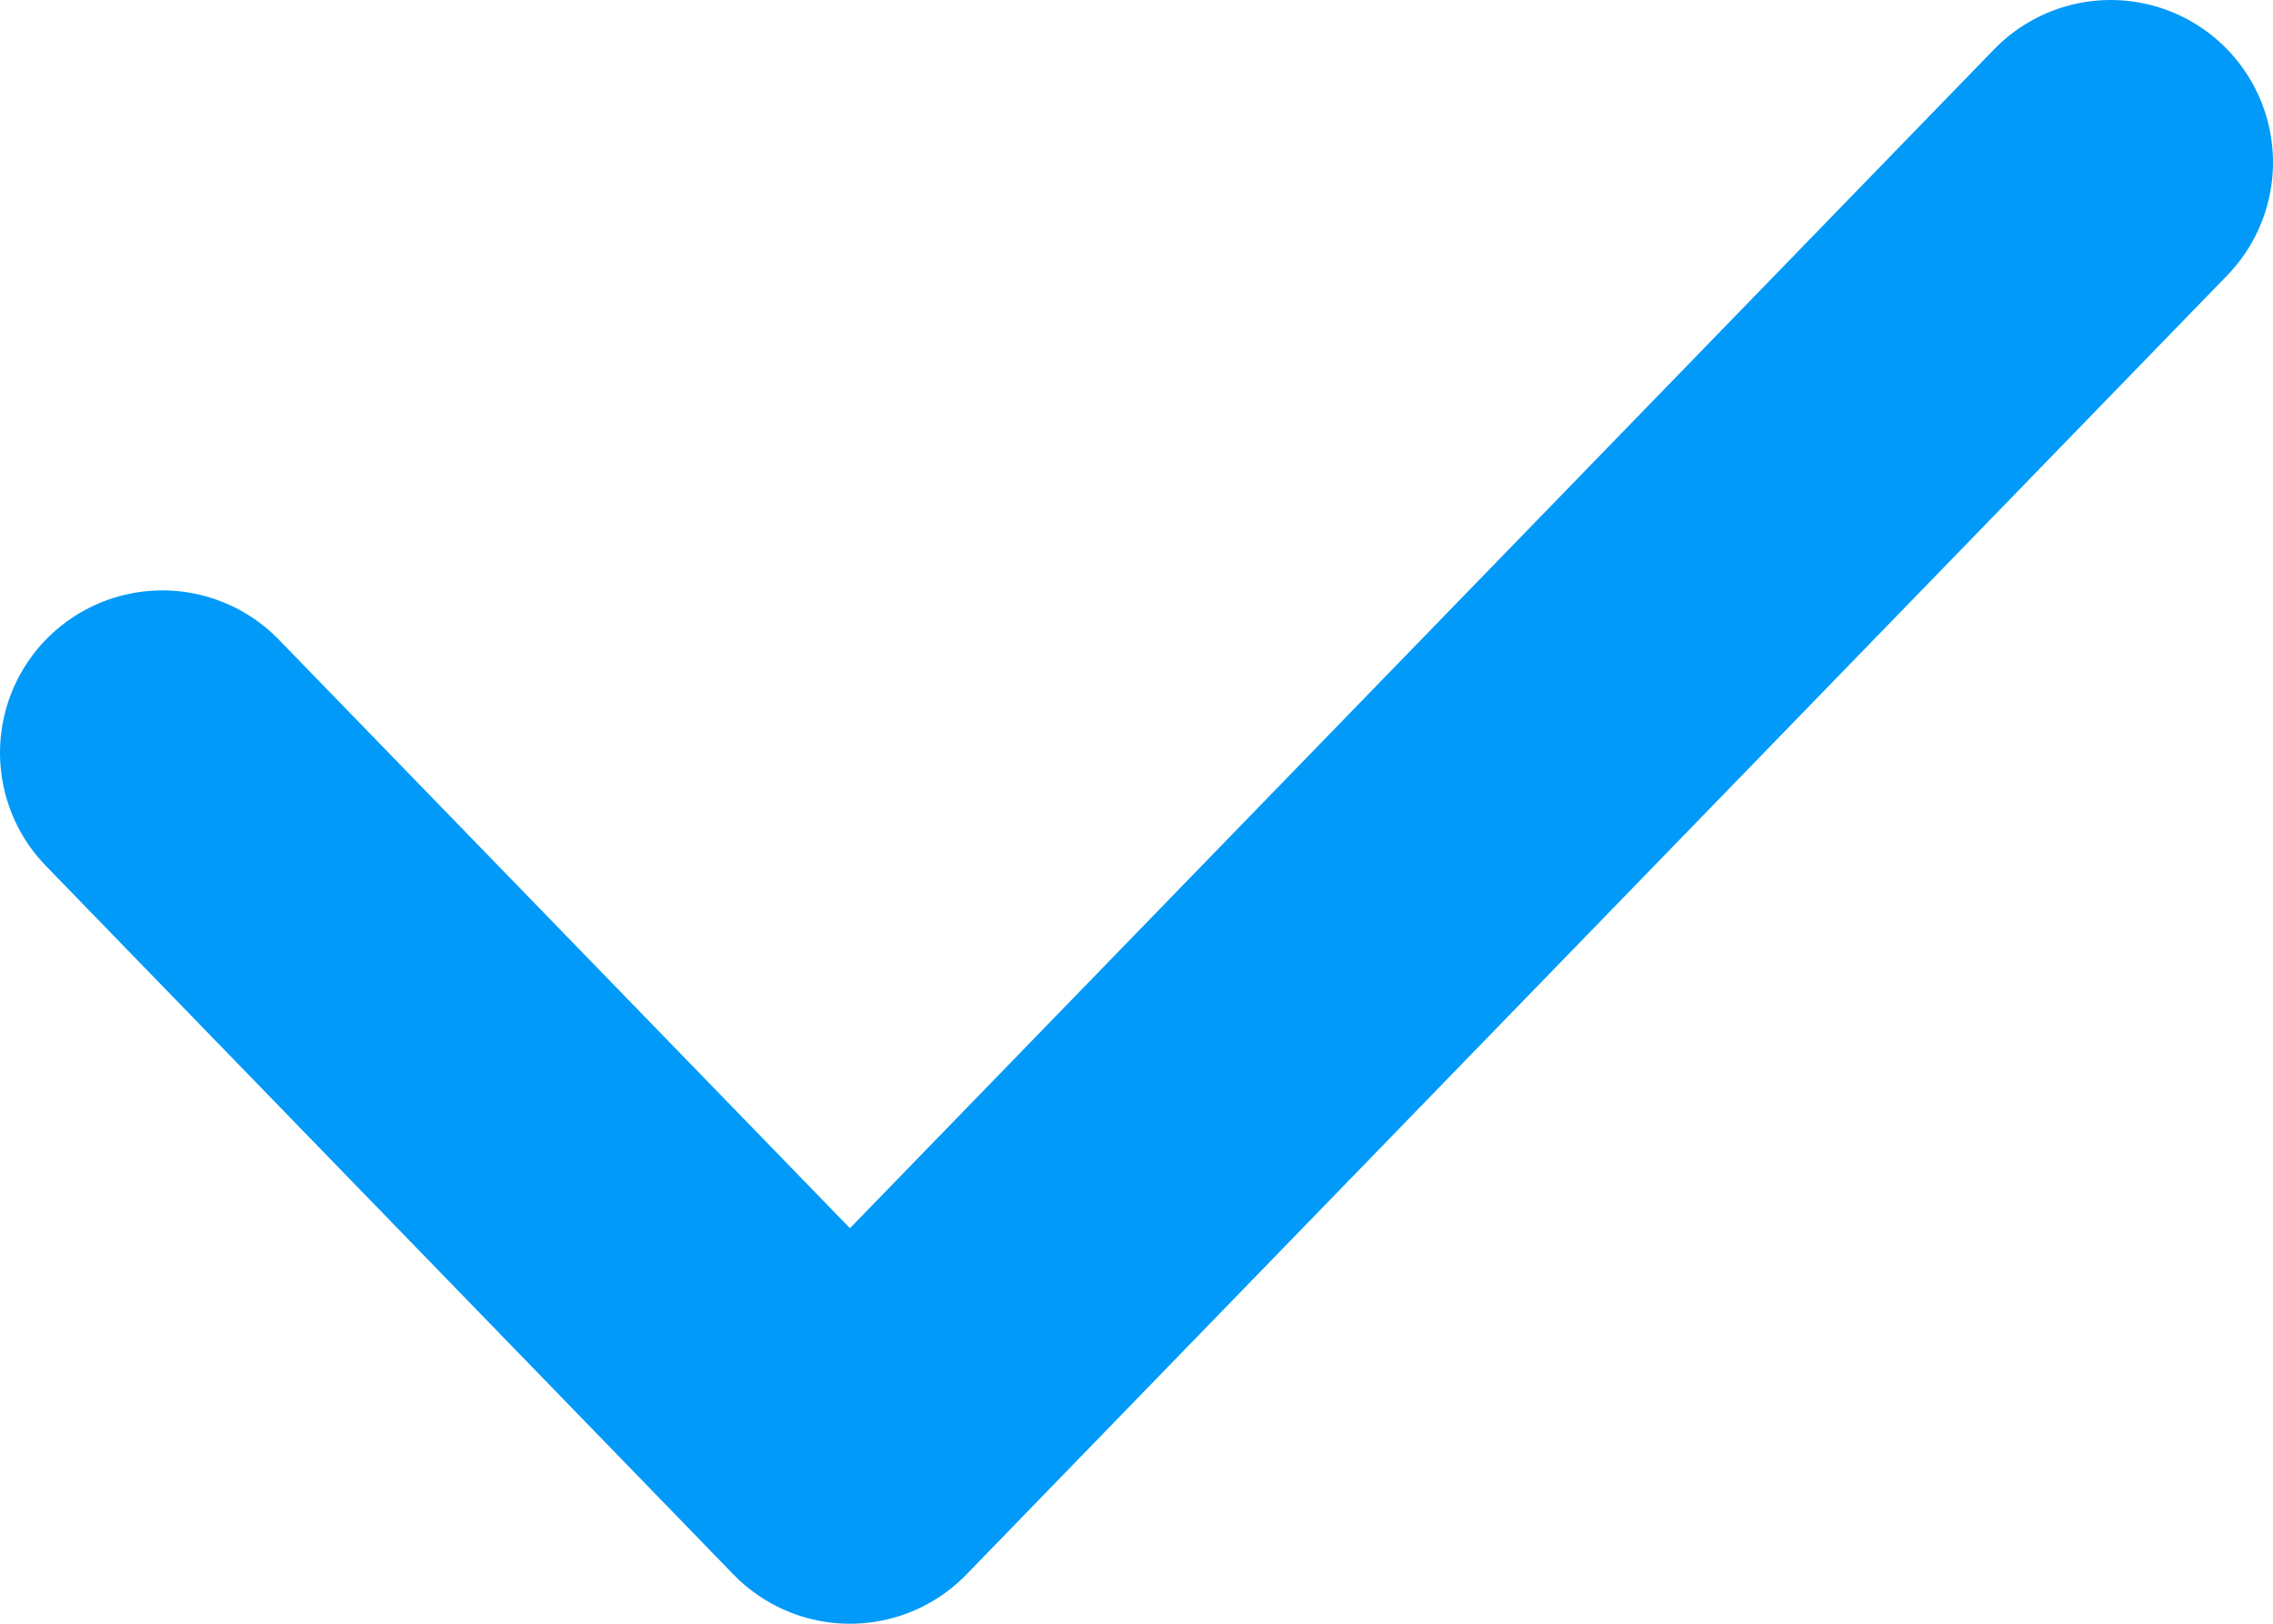
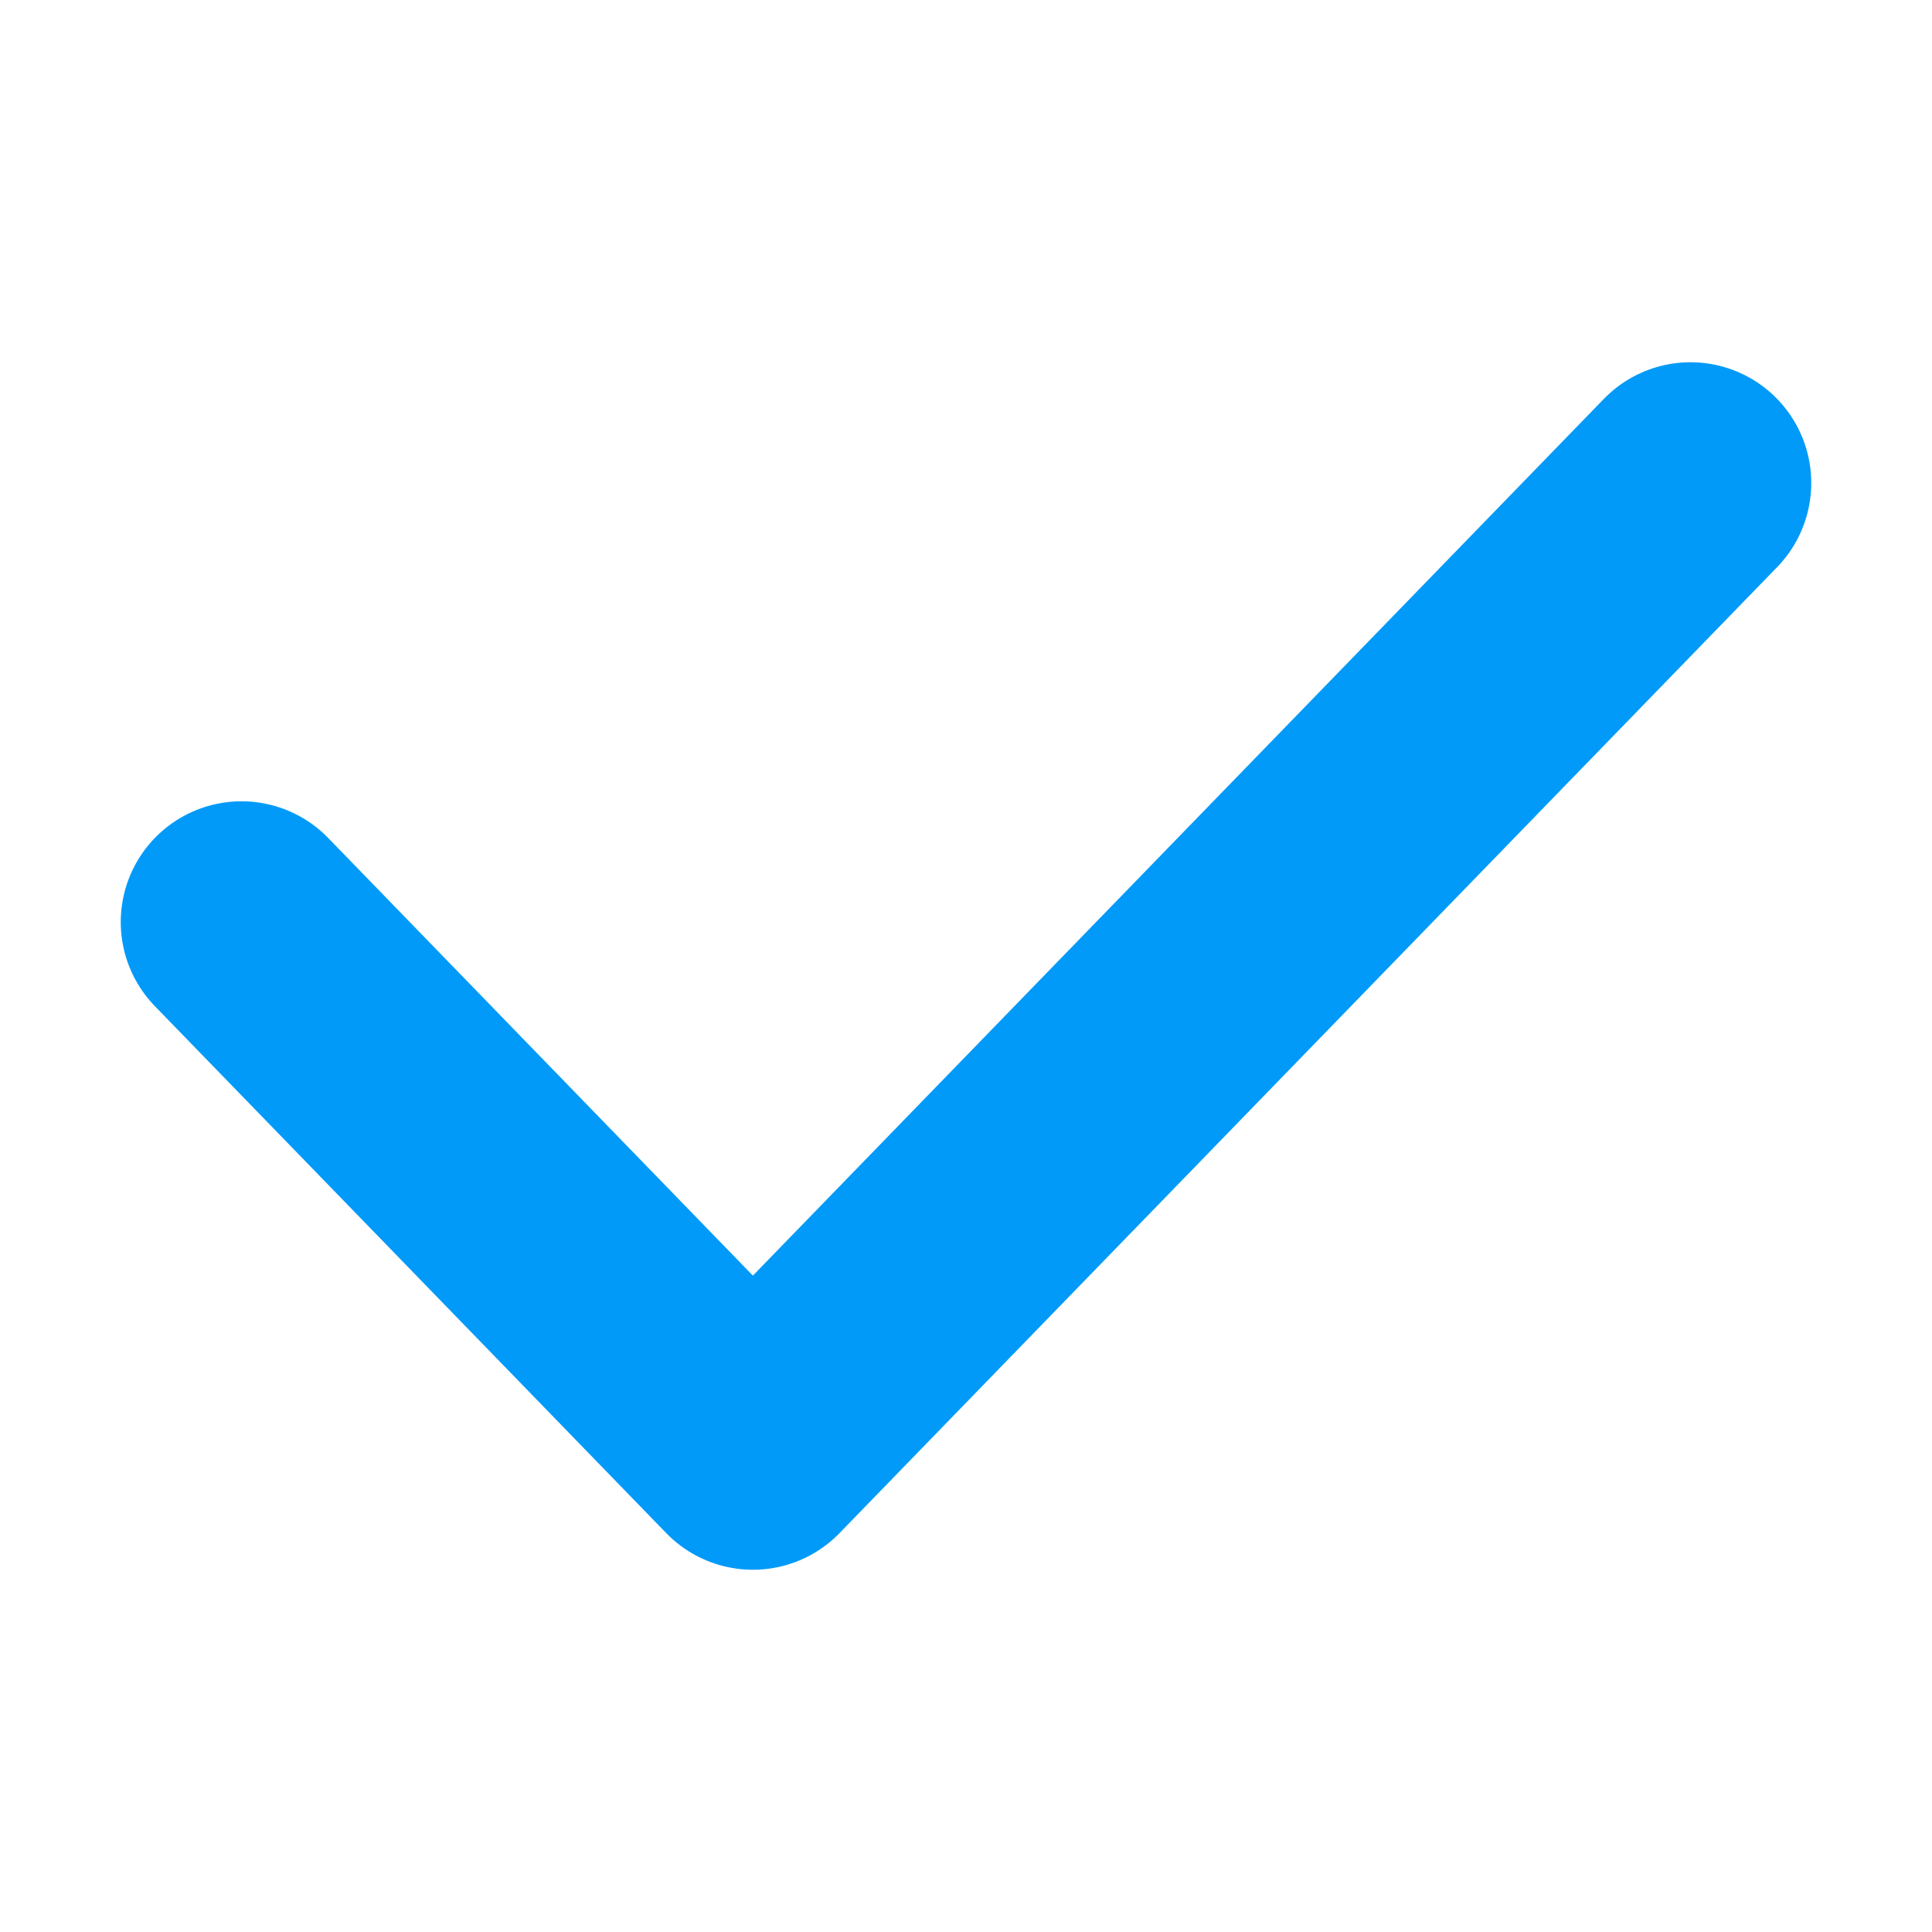
- <svg xmlns="http://www.w3.org/2000/svg" width="14" height="10" viewBox="0 0 14 10" fill="none">
-   <path d="M1 4.636L5.235 9L13 1" stroke="#019AF9" stroke-width="2" stroke-linecap="round" stroke-linejoin="round" />
+ <svg xmlns="http://www.w3.org/2000/svg" width="16" height="16" viewBox="0 0 16 16" fill="none">
+   <path d="M2 7.636L6.235 12L14 4" stroke="#019AF9" stroke-width="2" stroke-linecap="round" stroke-linejoin="round" />
</svg>
